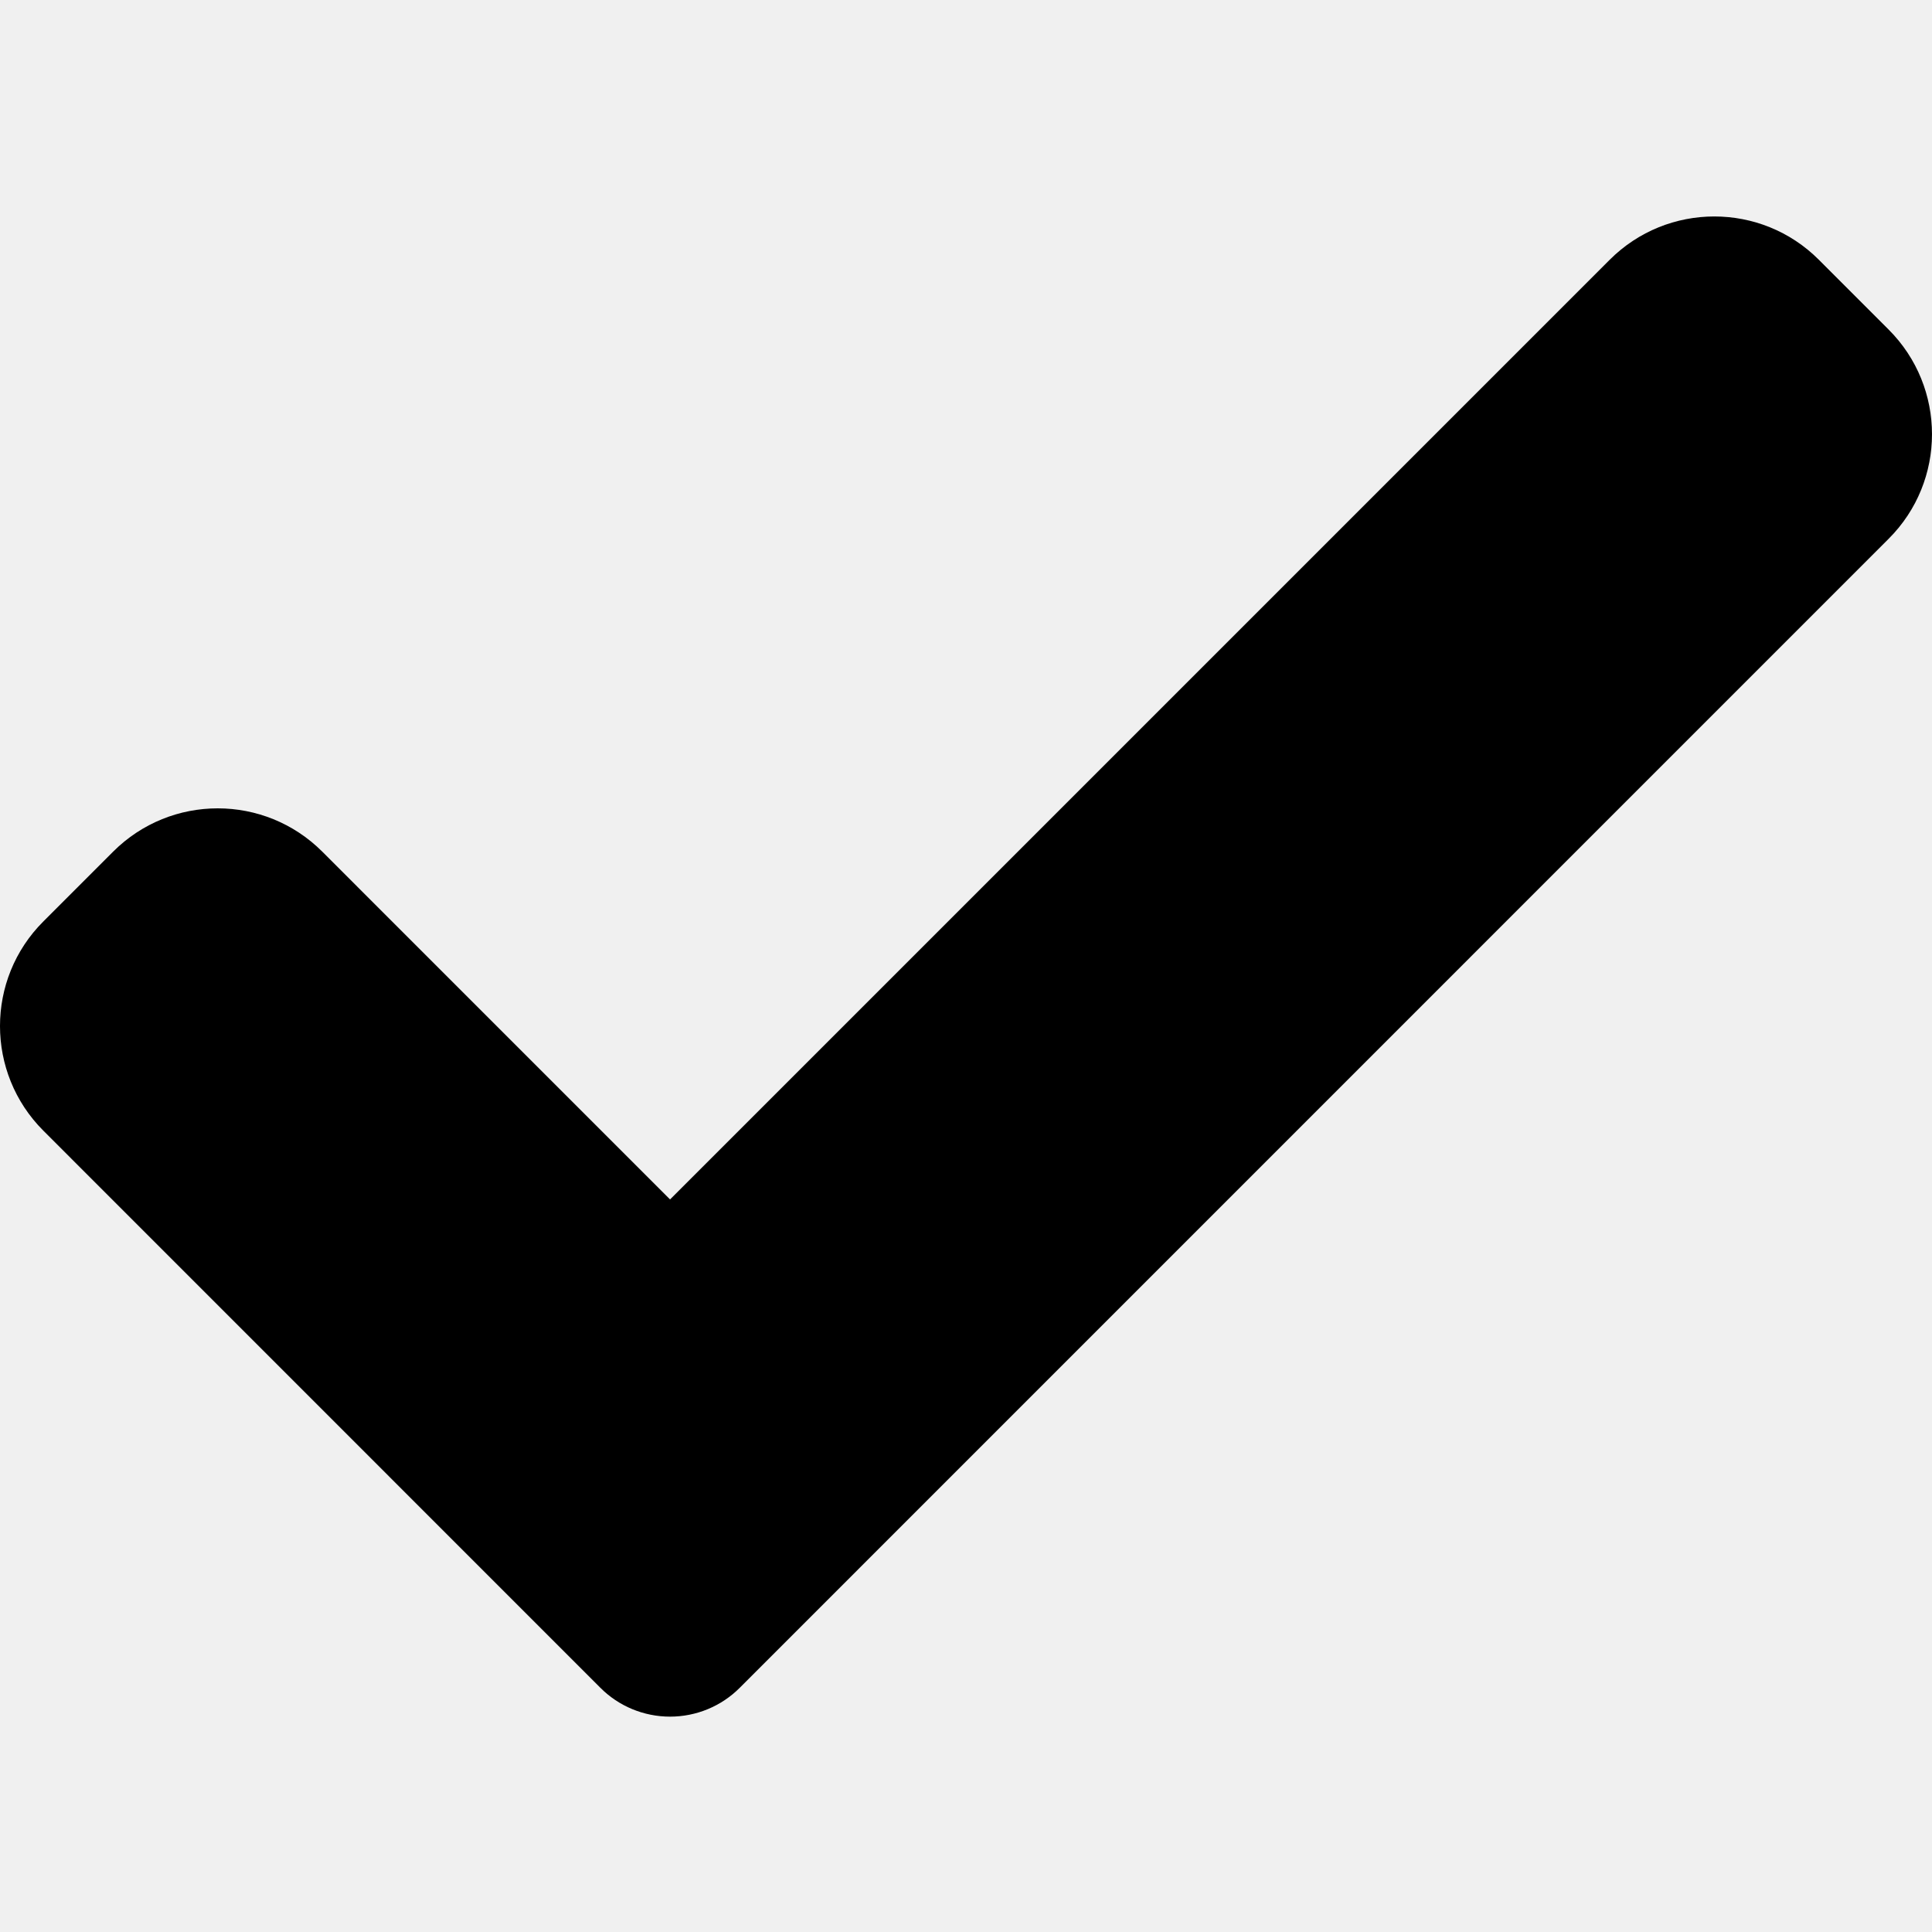
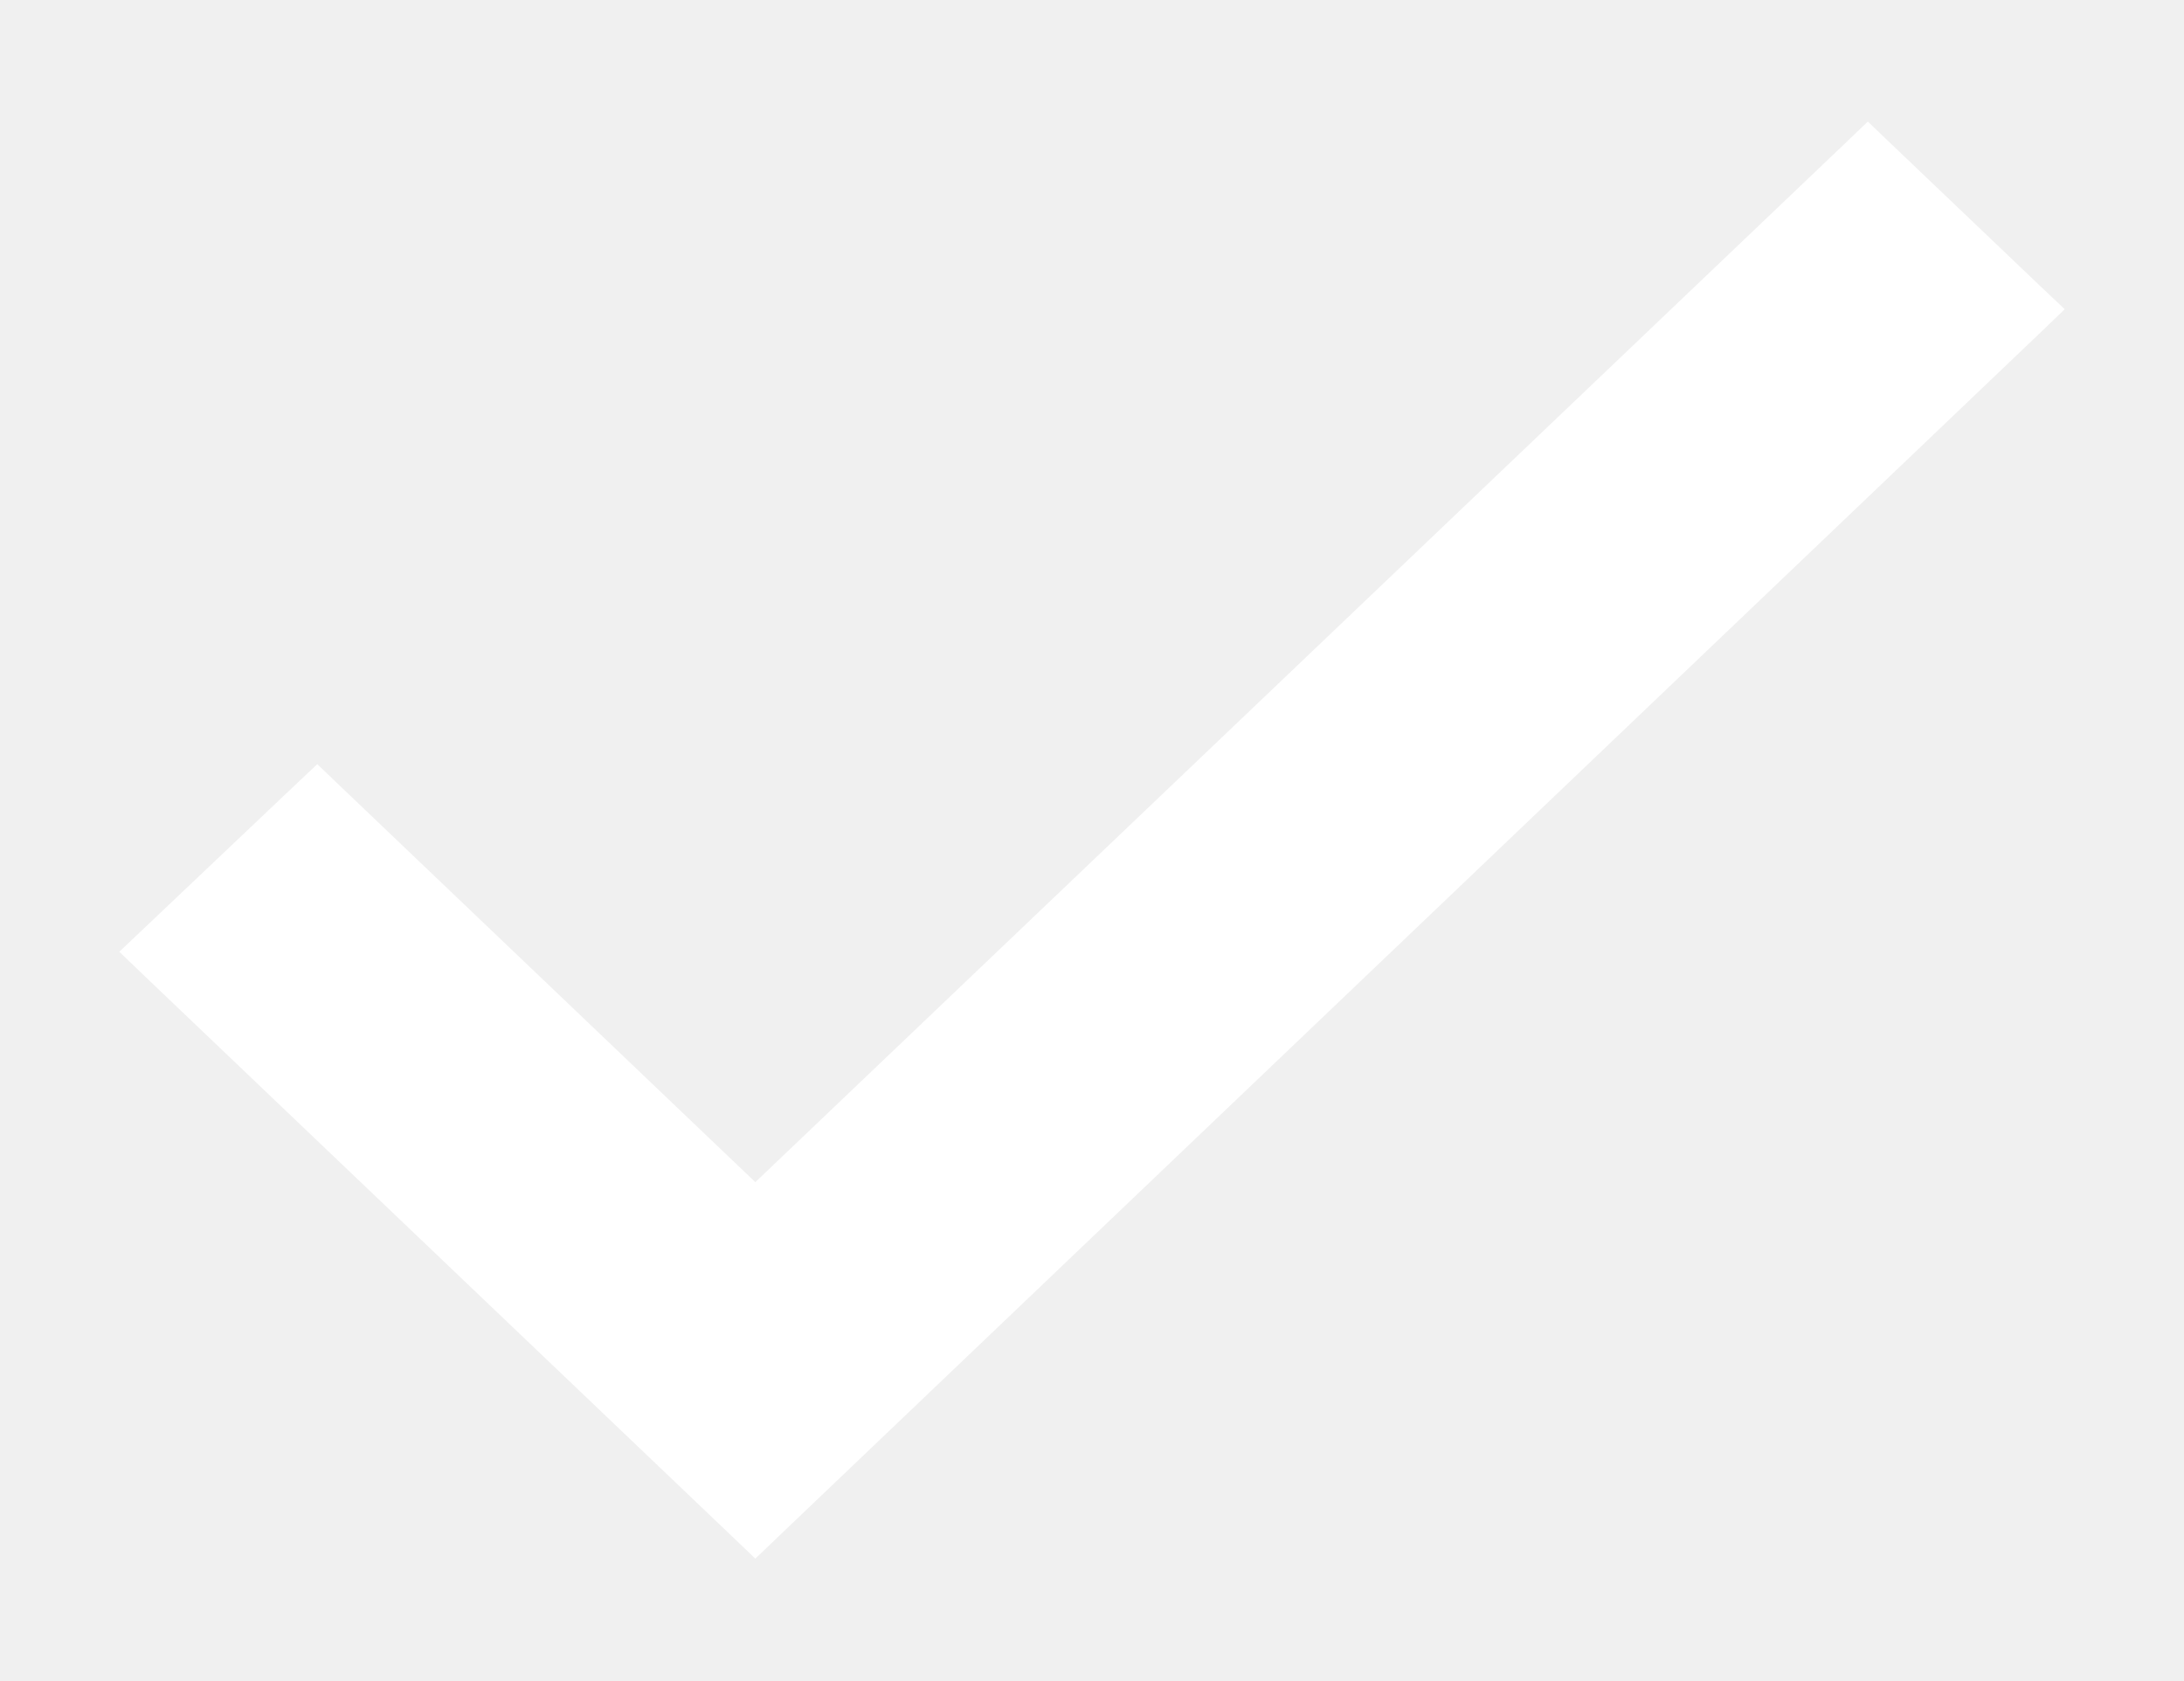
- <svg xmlns="http://www.w3.org/2000/svg" height="556" viewBox="0 -46 417.813 417" width="556">
-   <path d="M159.988 318.582c-3.988 4.012-9.43 6.25-15.082 6.25s-11.094-2.238-15.082-6.25L9.375 198.113c-12.5-12.5-12.5-32.77 0-45.246l15.082-15.086c12.504-12.5 32.75-12.5 45.25 0l75.2 75.203L348.104 9.781c12.504-12.5 32.77-12.5 45.25 0l15.082 15.086c12.5 12.5 12.5 32.766 0 45.246zm0 0" />
+ <svg xmlns="http://www.w3.org/2000/svg" width="13" height="10" viewBox="0 0 13 10" fill="none">
+   <path d="M1.957 4.752L1.888 4.686L1.819 4.751L0.931 5.593L0.855 5.665L0.931 5.738L4.427 9.072L4.496 9.138L4.565 9.072L12.069 1.914L12.145 1.841L12.069 1.769L11.187 0.928L11.118 0.862L11.049 0.928L4.496 7.174L1.957 4.752Z" fill="white" stroke="white" stroke-width="0.2" />
</svg>
